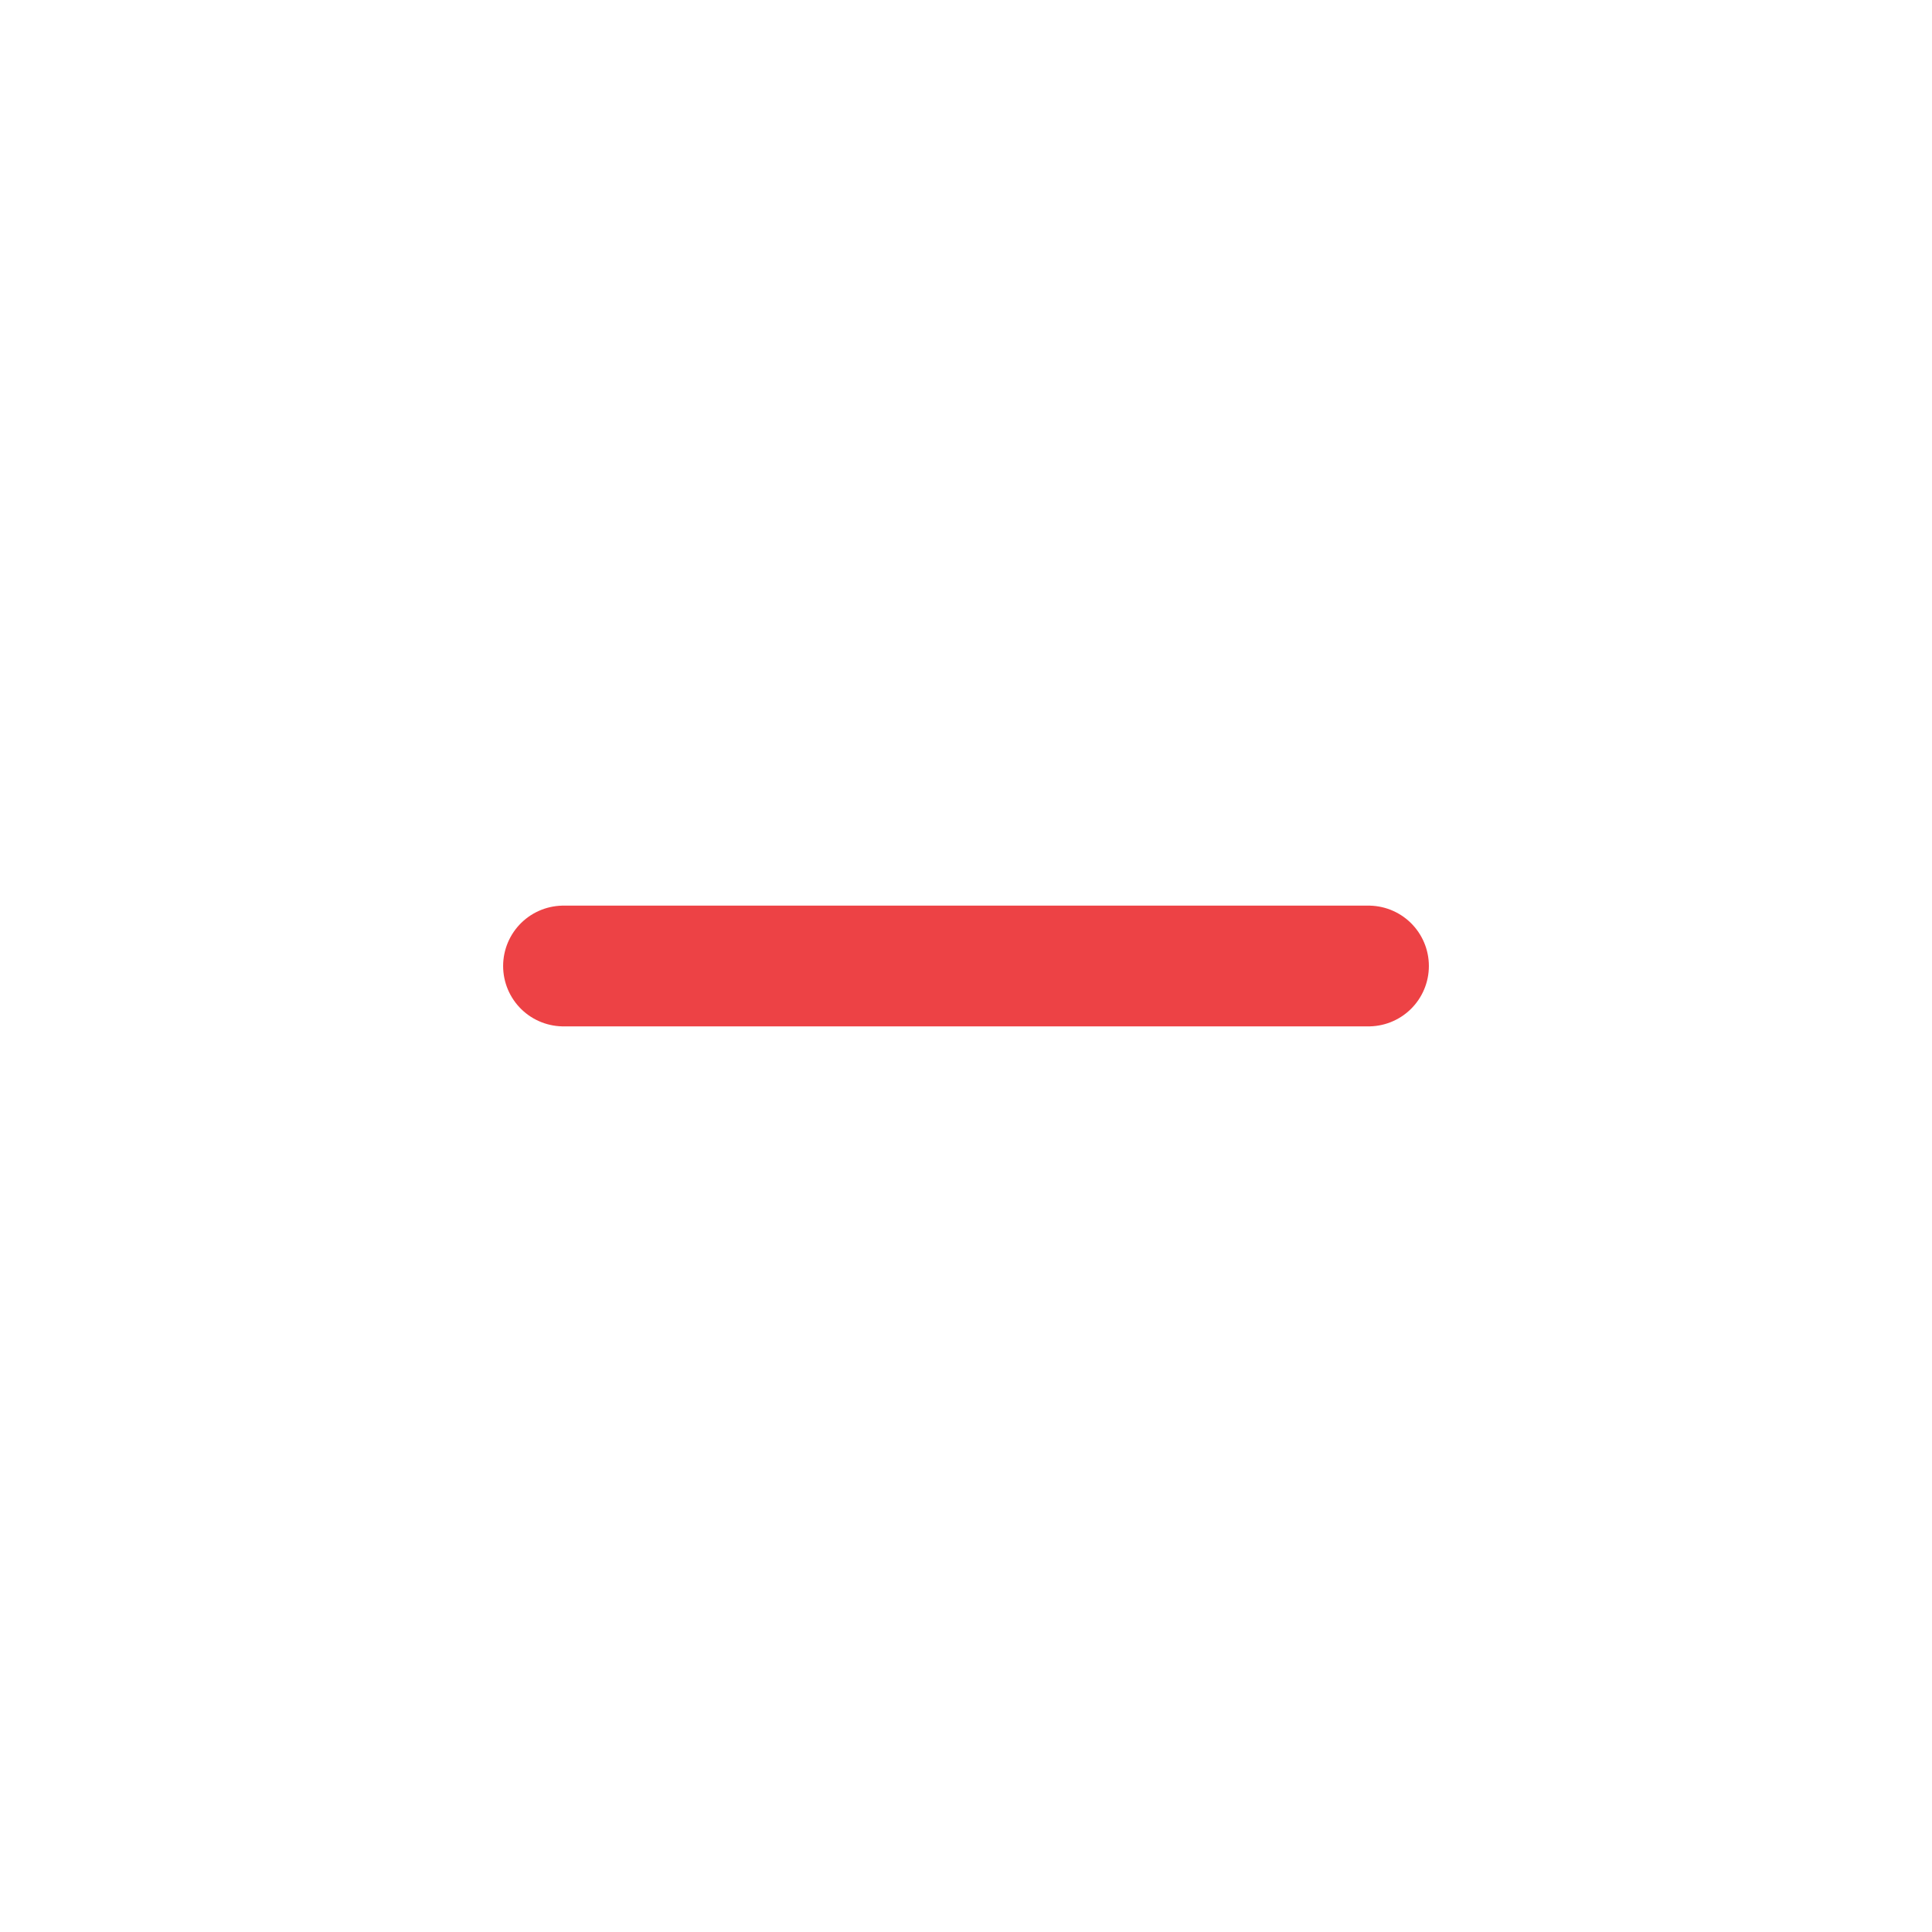
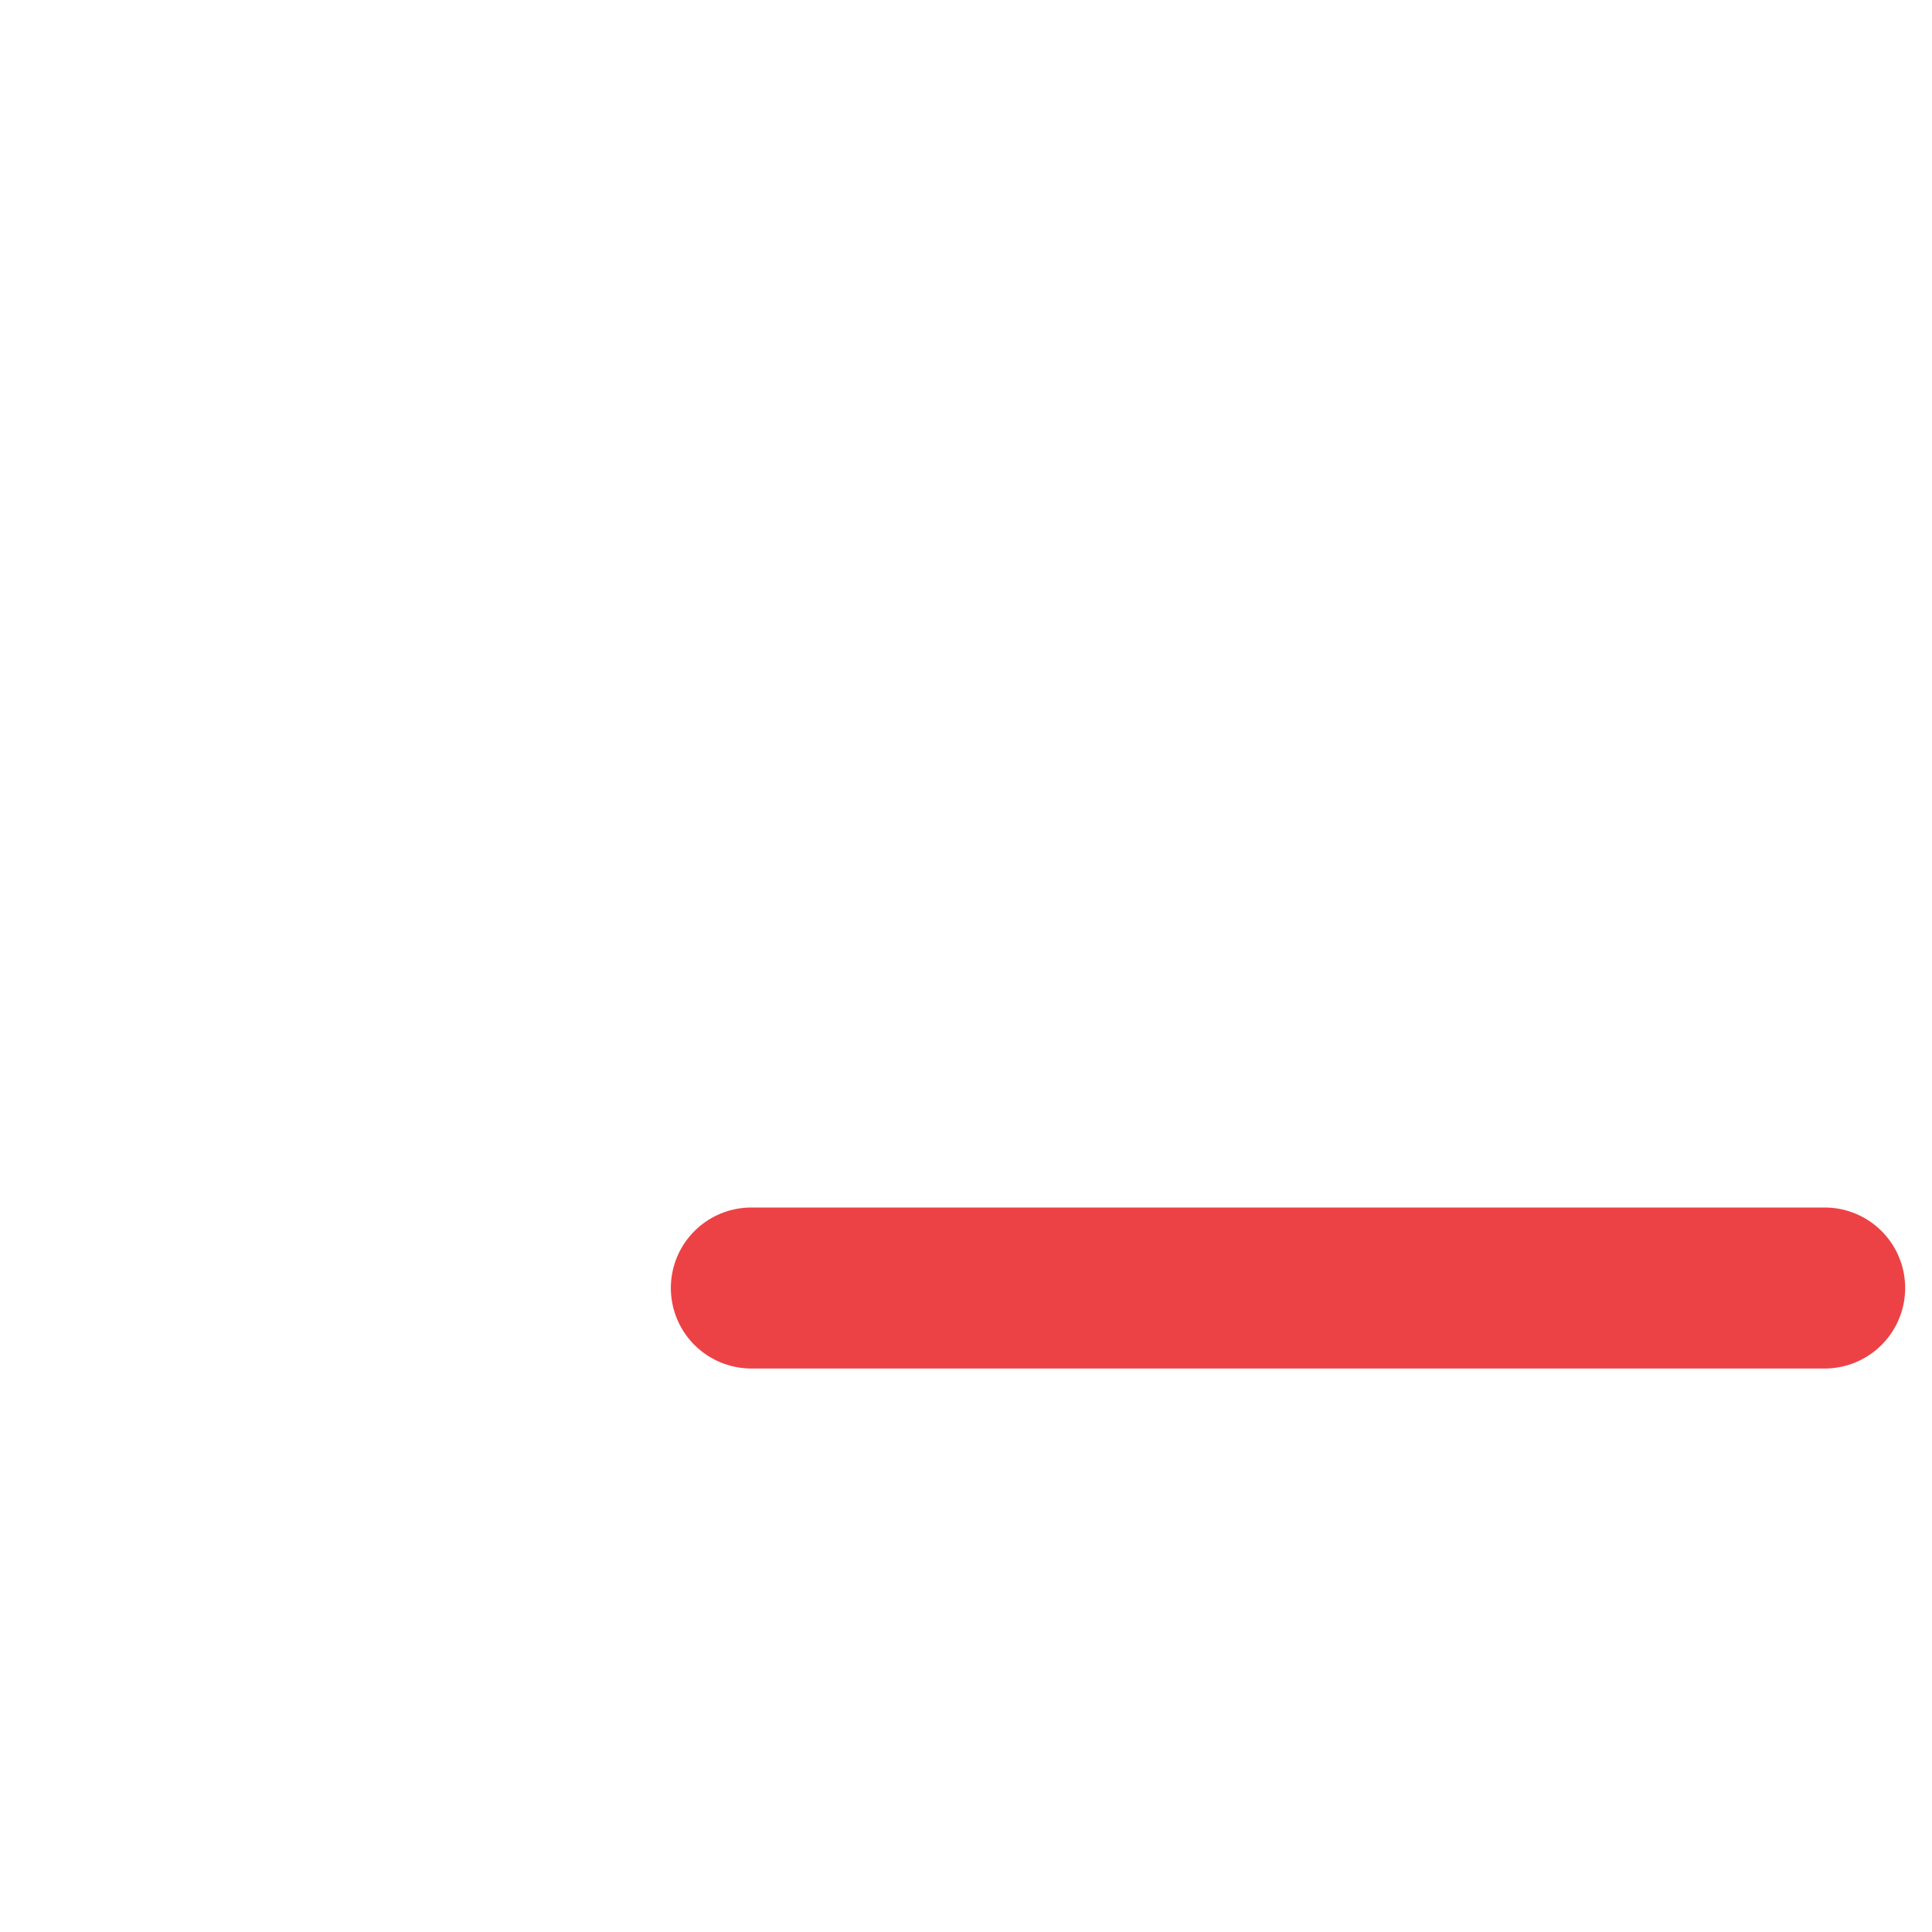
- <svg xmlns="http://www.w3.org/2000/svg" width="18px" height="18px" viewBox="0 0 24 24" fill="#ed4245">
+ <svg xmlns="http://www.w3.org/2000/svg" width="18px" height="18px" viewBox="0 0 18 18" fill="#ed4245">
  <g id="SVGRepo_bgCarrier" stroke-width="0" />
  <g id="SVGRepo_tracerCarrier" stroke-linecap="round" stroke-linejoin="round" />
  <g id="SVGRepo_iconCarrier">
    <path d="M7 12L17 12" stroke="#ed4245" stroke-width="1.5" stroke-linecap="round" stroke-linejoin="round" />
  </g>
</svg>
